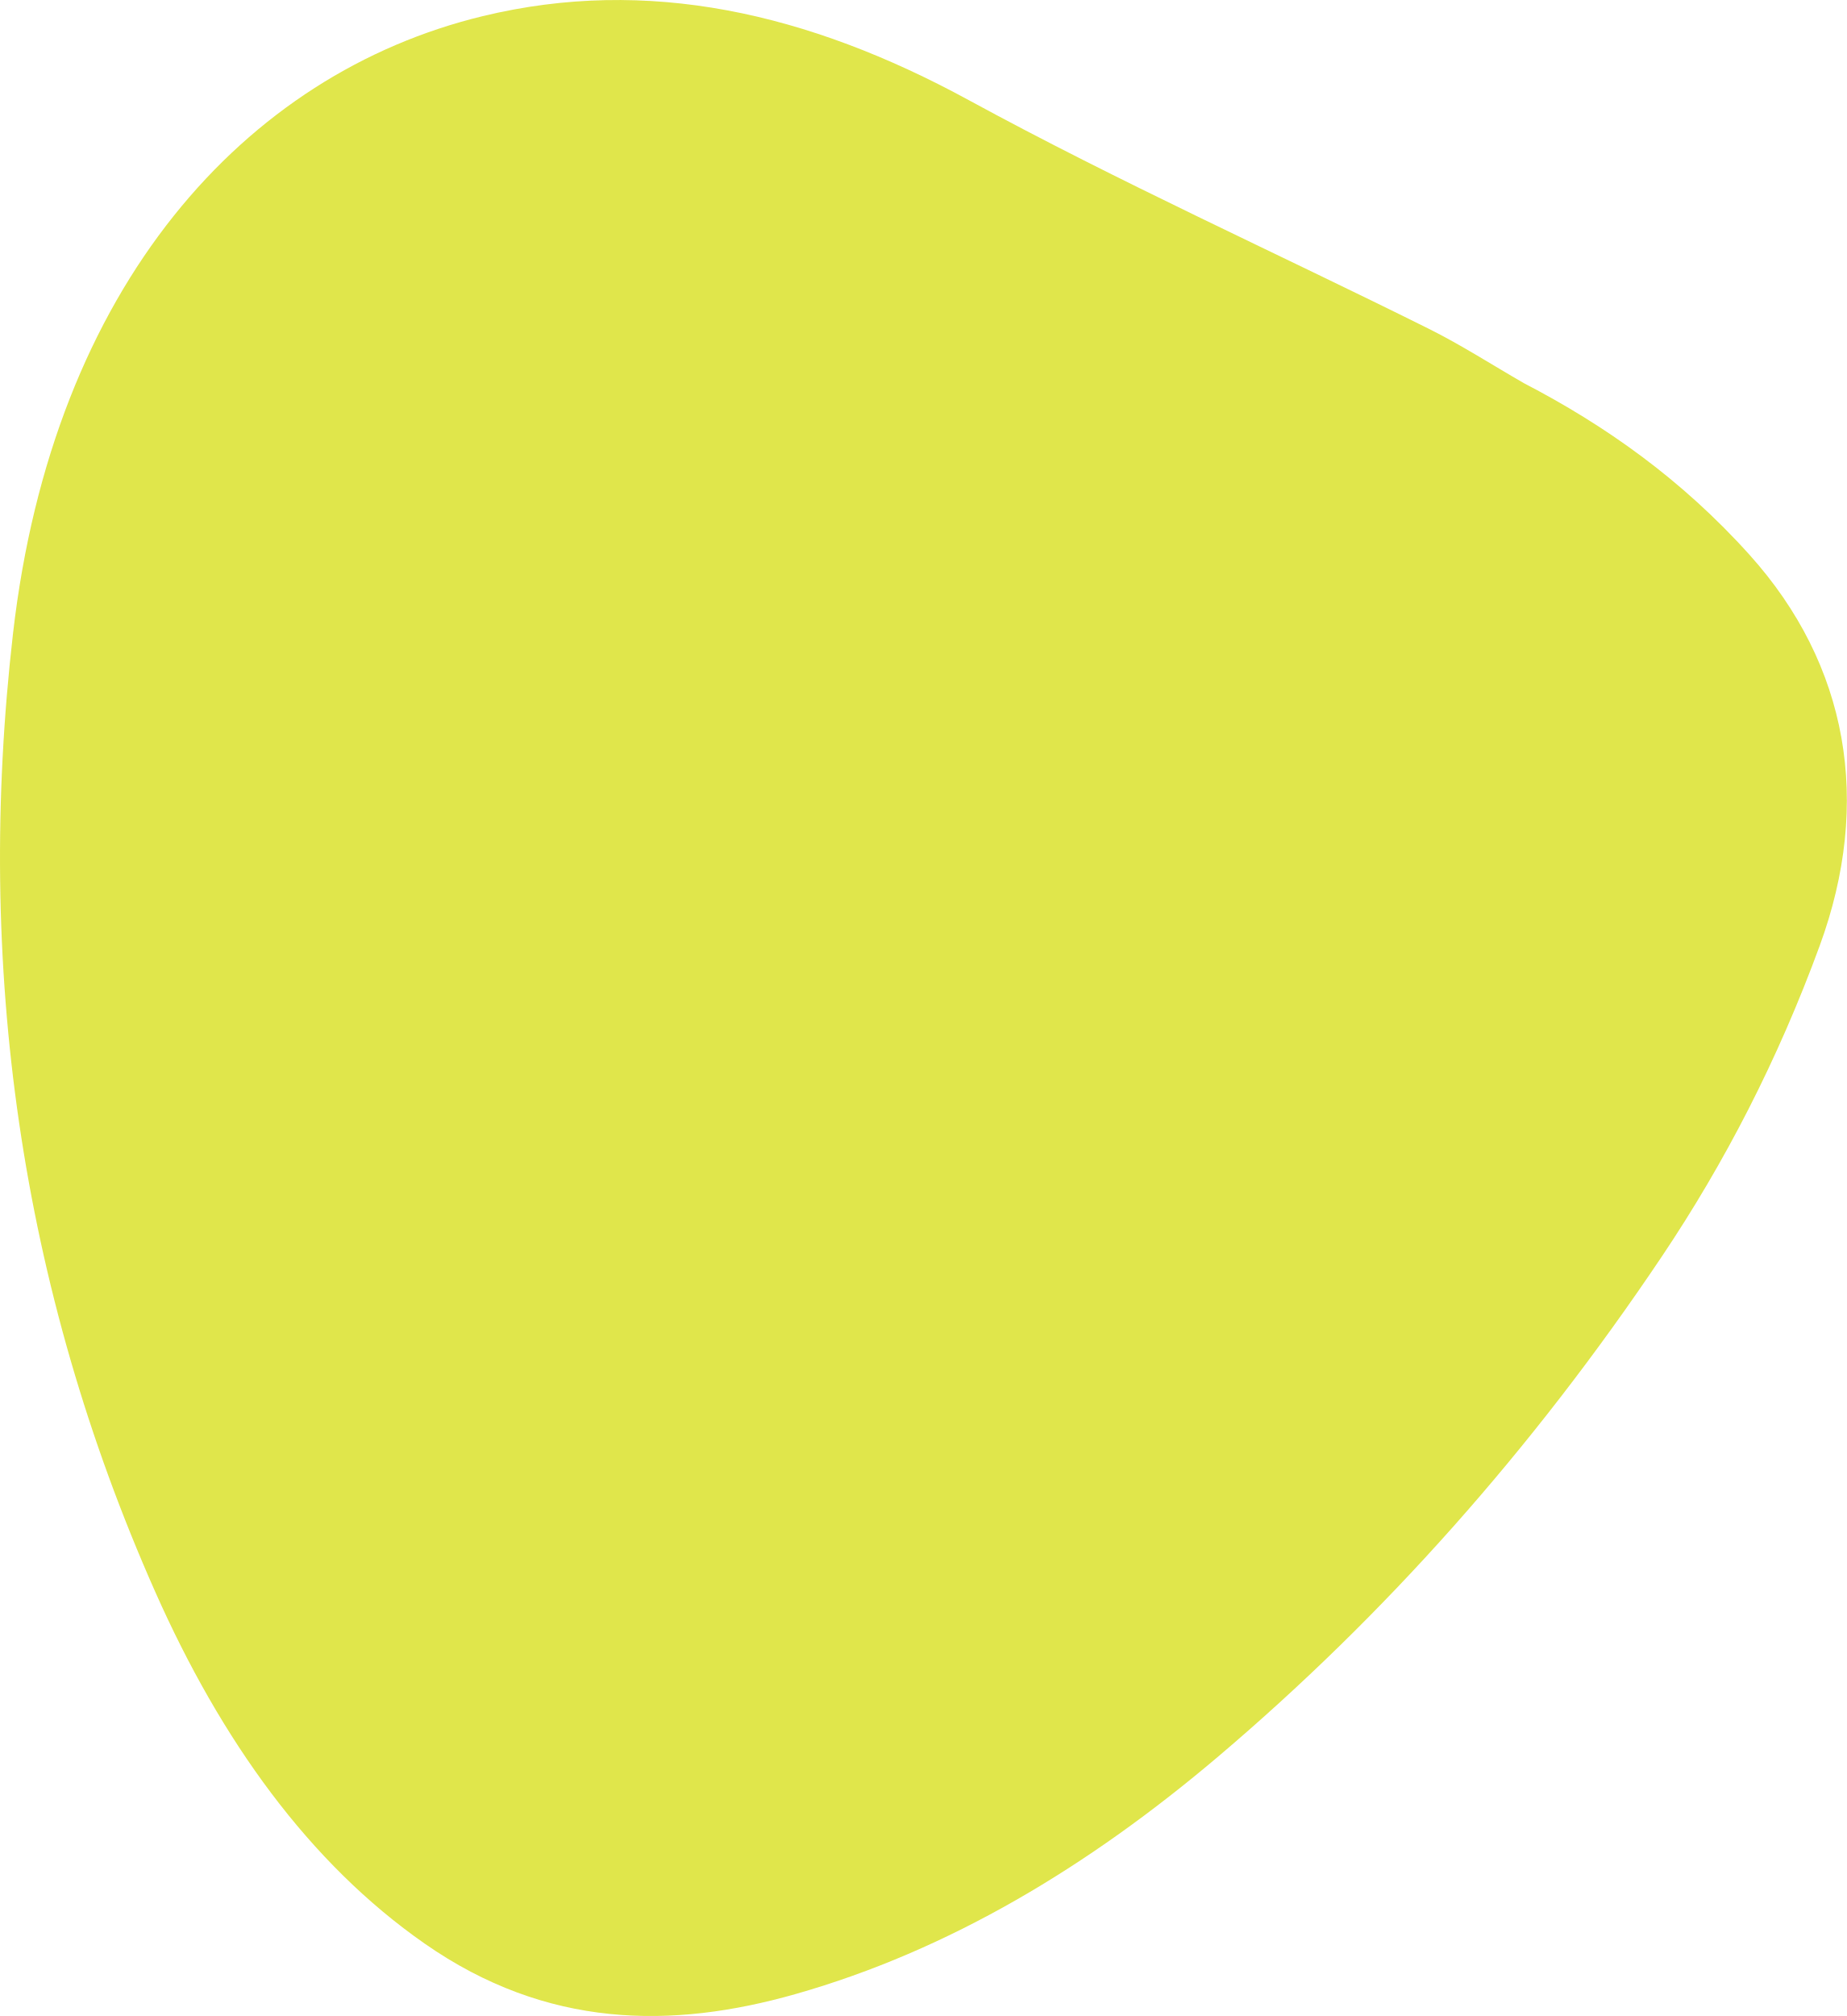
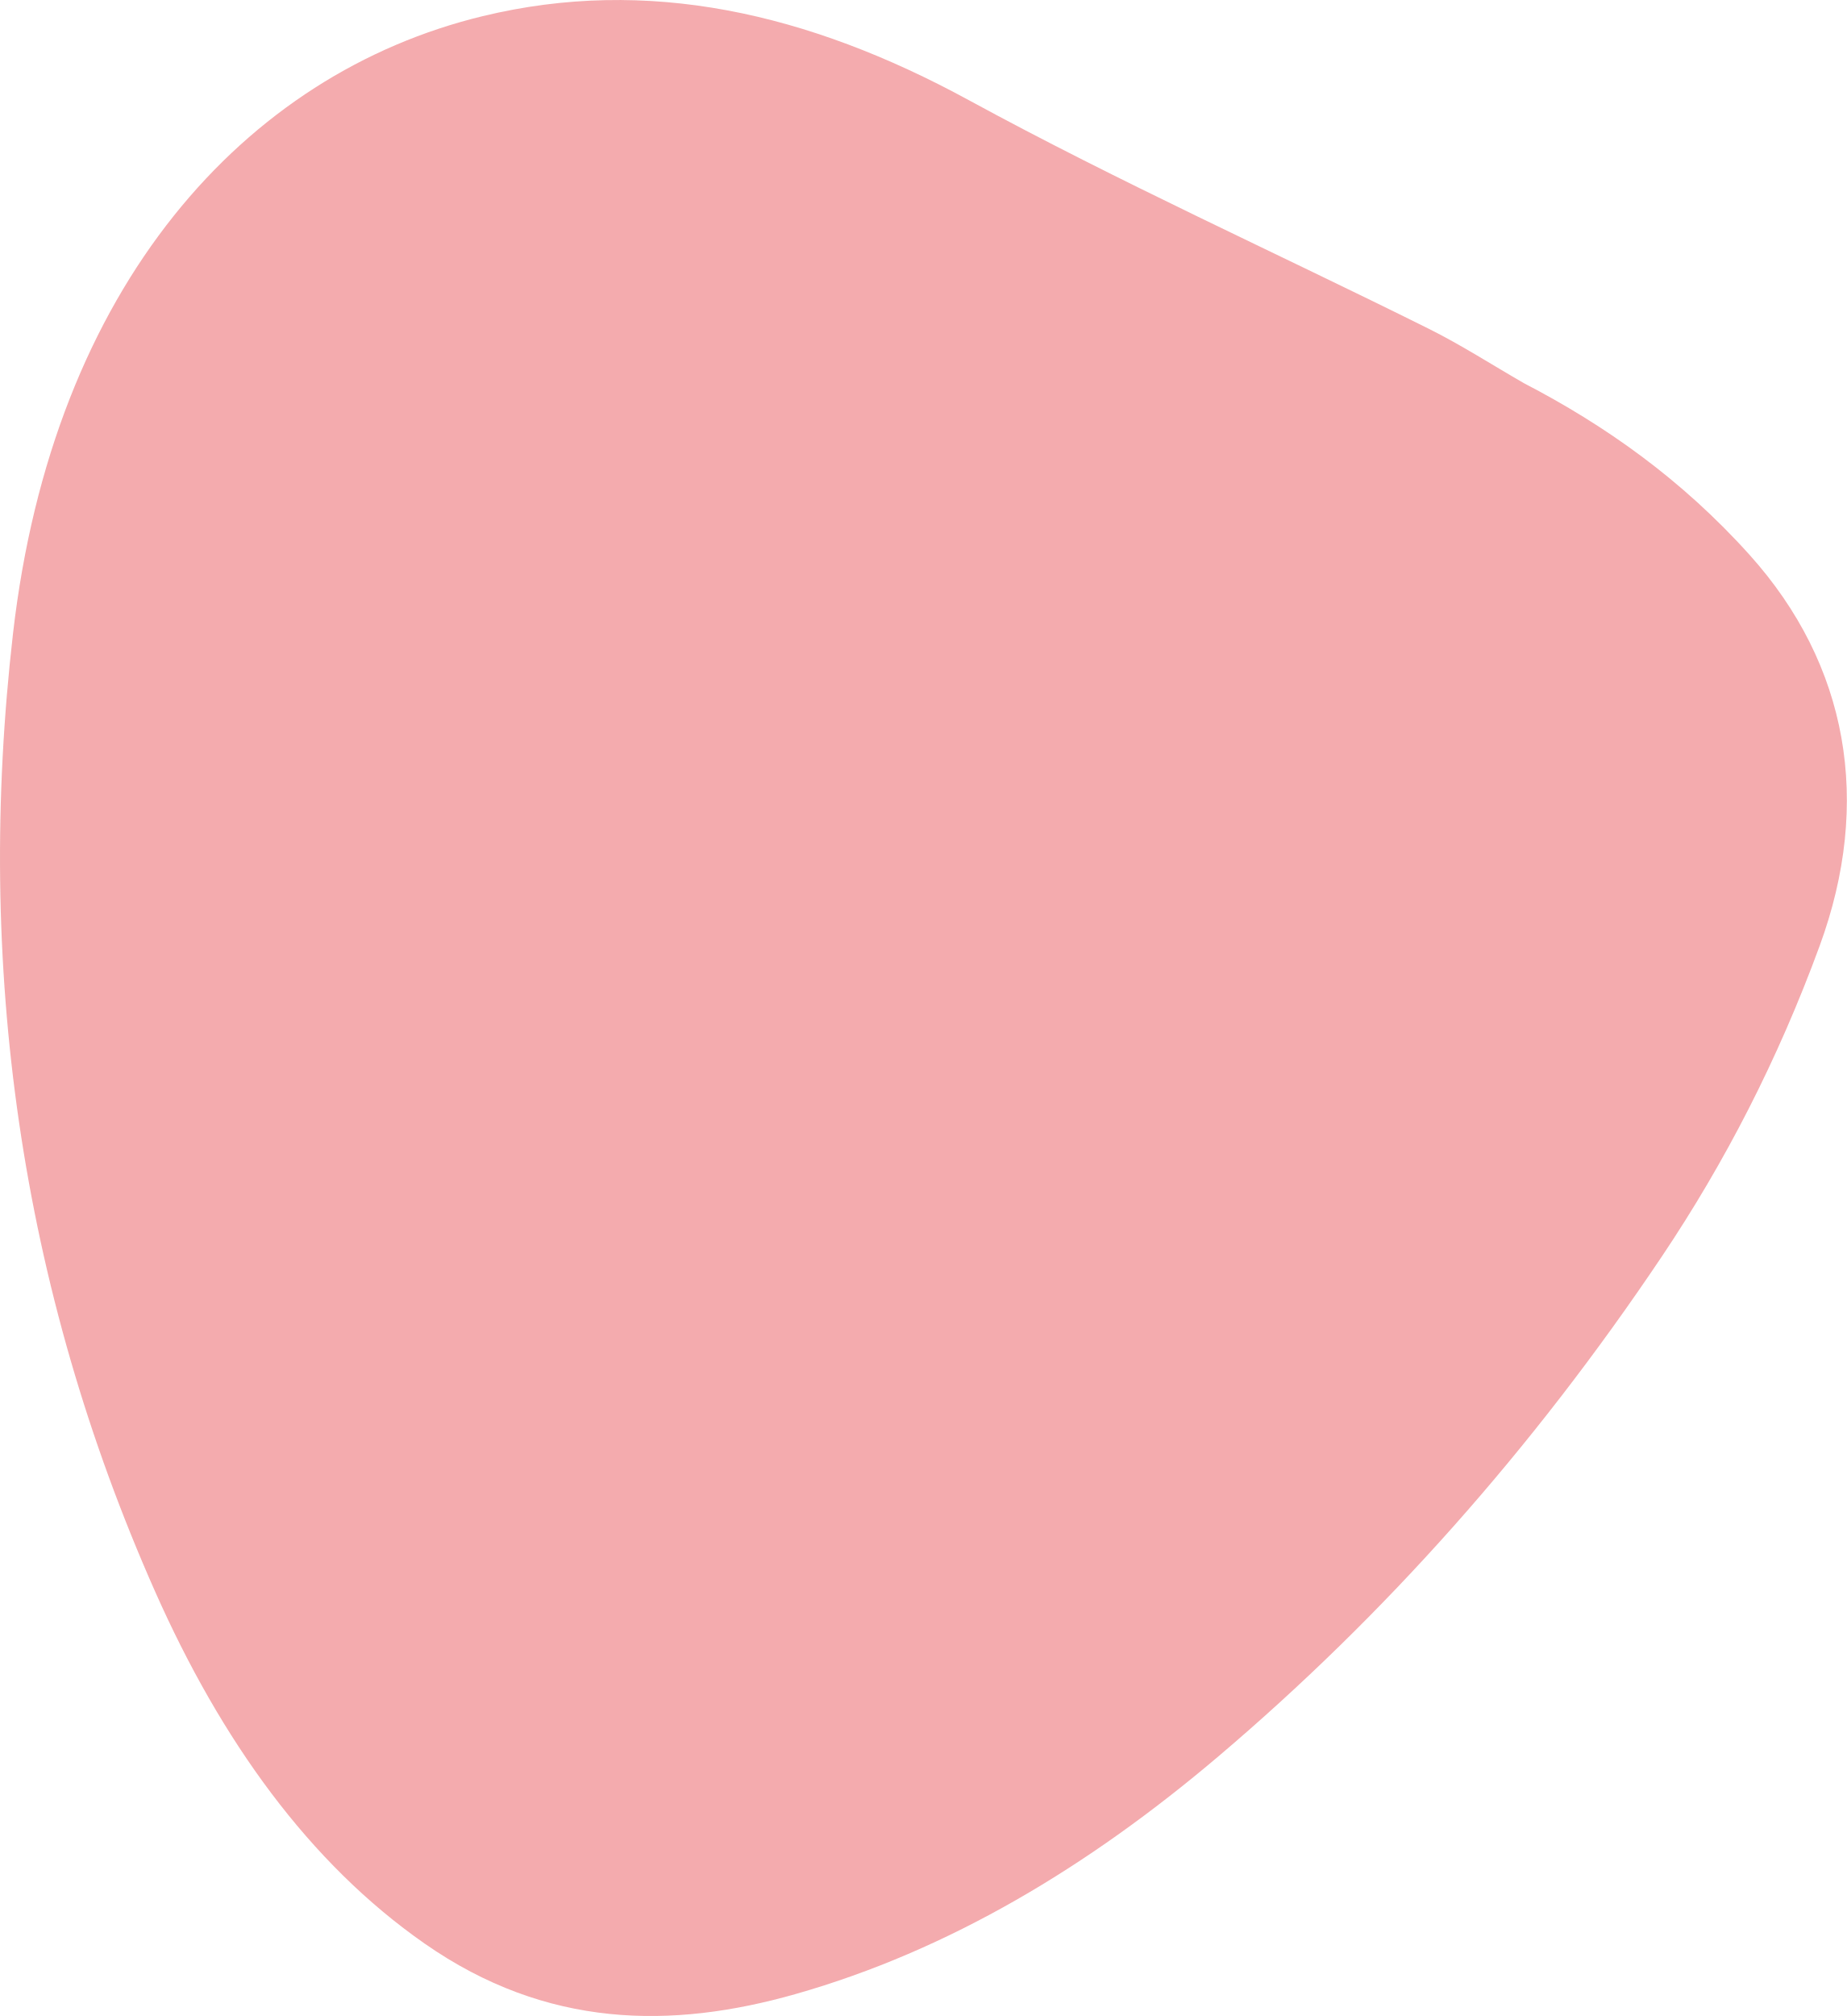
<svg xmlns="http://www.w3.org/2000/svg" id="Layer_2" data-name="Layer 2" viewBox="0 0 809.18 883.07">
  <defs>
    <style>
      .cls-1 {
-         fill: #d9e021;
+         fill: #f1989b;
        opacity: .81;
      }
    </style>
  </defs>
  <g id="Layer_1-2" data-name="Layer 1">
    <path class="cls-1" d="M667.74,167.87c35.45,18.41,68.92,41.94,98.81,75.17,43.27,48.12,53.79,108.32,30.72,171.26-18.32,49.98-41.58,94.97-69.02,135.89-57.01,85.02-121.99,157.7-194.32,219.07-56.94,48.31-118.08,85.06-185.34,104.19-54.24,15.42-109.06,15.15-162.45-22.04-50.72-35.33-89.24-89.01-118.2-154.31C8.76,563.7-10.99,422.75,5.7,277.5,23.21,125.08,107.34,32.25,211.54,7.06c72.07-17.42,142.35-1.61,212.87,36.78,66.47,36.18,134.36,66.71,201.53,100.14,14.14,7.04,27.87,15.88,41.79,23.89Z" />
  </g>
</svg>
